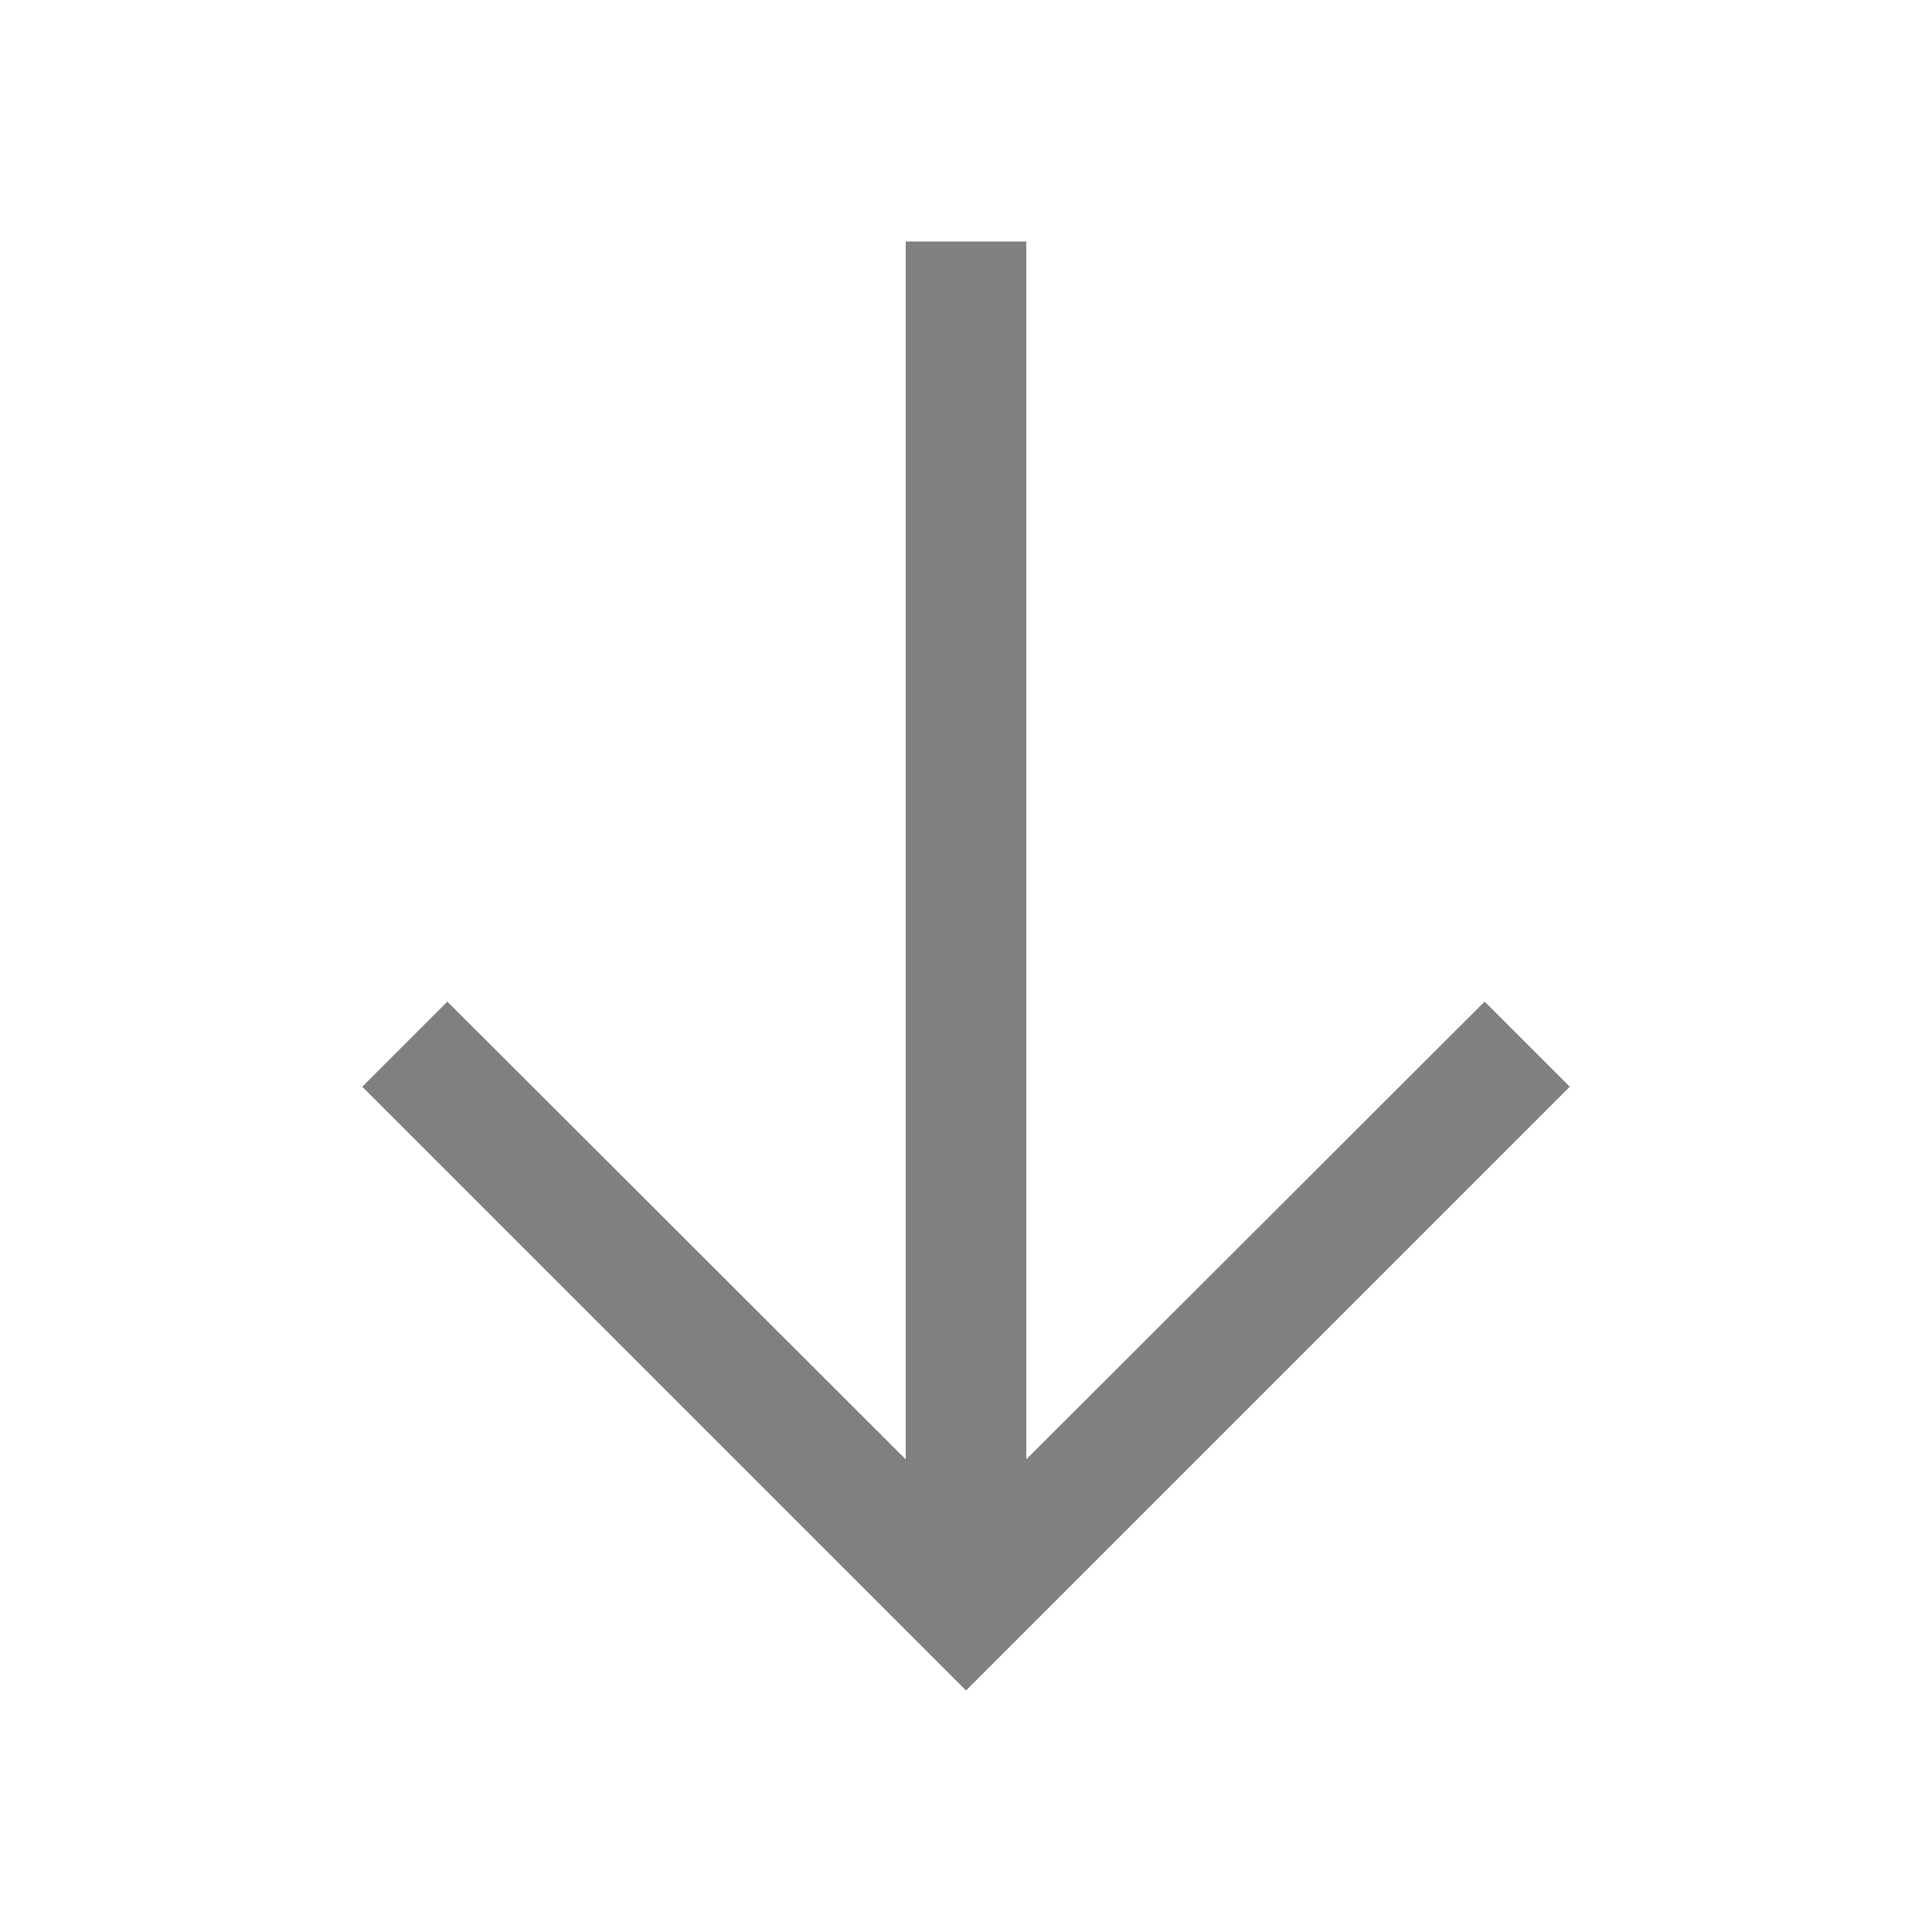
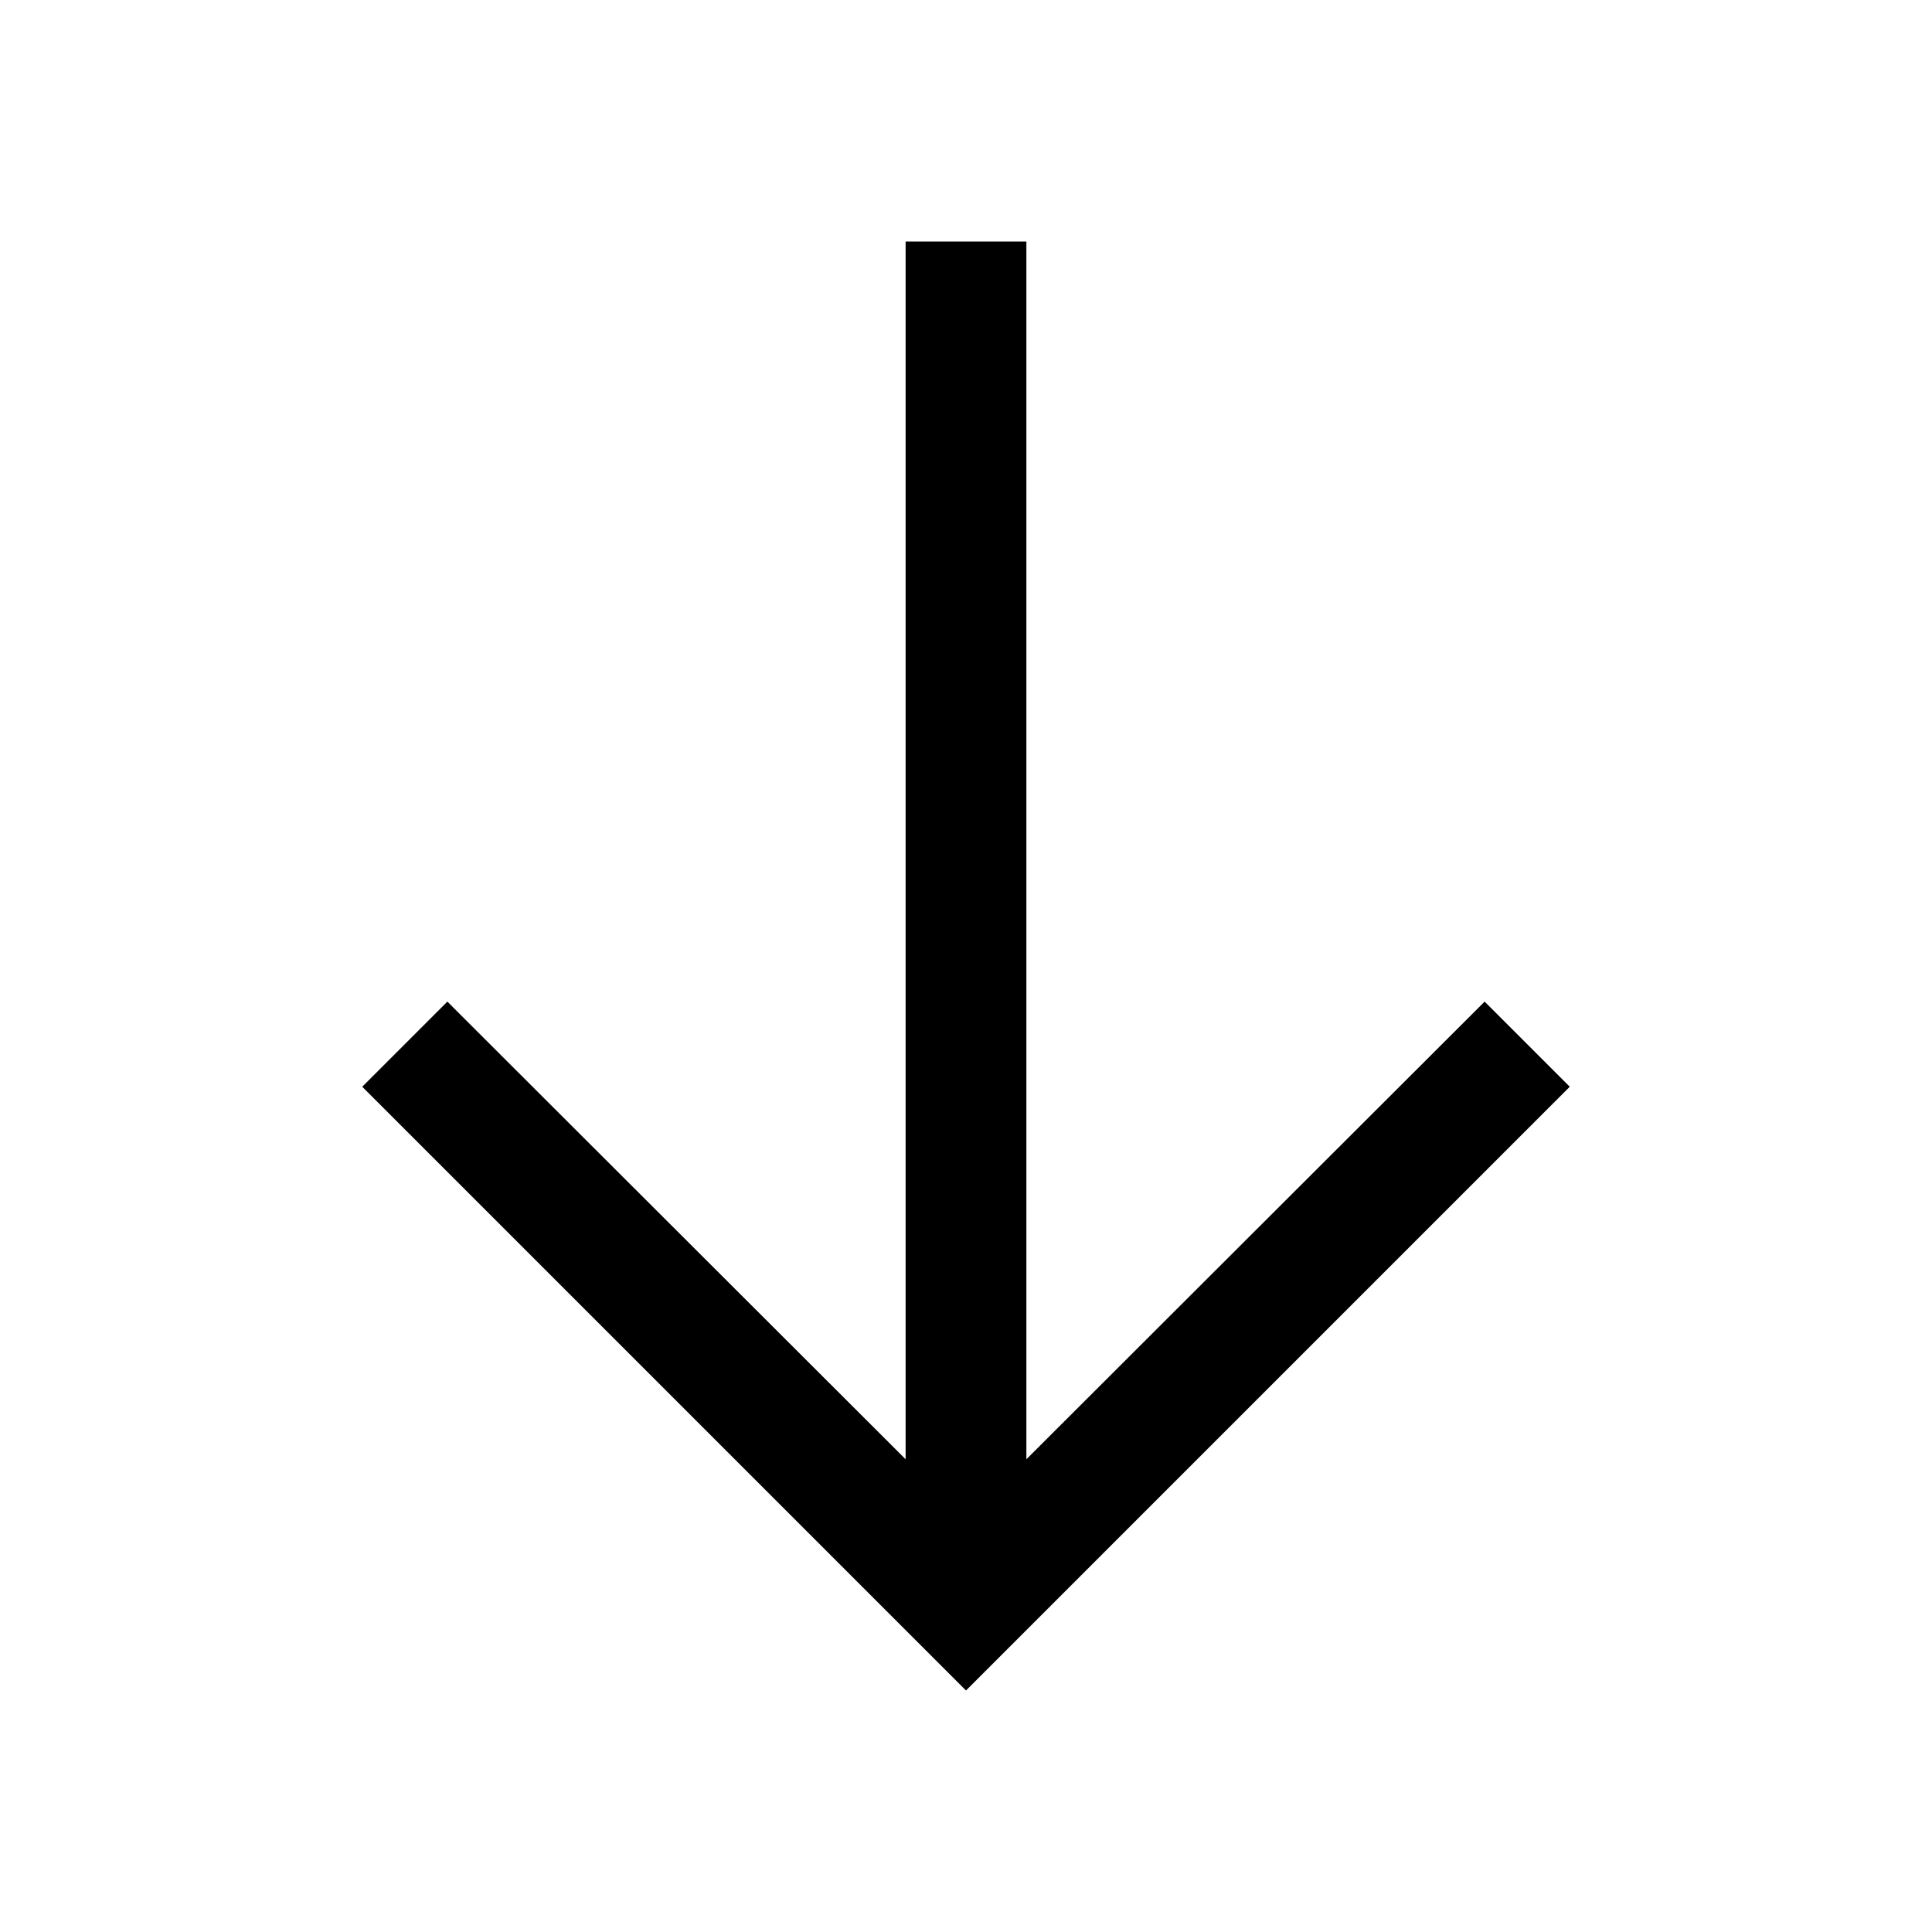
<svg xmlns="http://www.w3.org/2000/svg" width="16" height="16" viewBox="0 0 16 16" fill="none">
-   <path d="M12.295 8.295L8.5 12.085V2H7.5V12.085L3.705 8.295L3 9L8 14L13 9L12.295 8.295Z" fill="#808080" />
+   <path d="M12.295 8.295L8.5 12.085V2H7.5V12.085L3.705 8.295L3 9L8 14L13 9L12.295 8.295Z" fill="black" />
</svg>
